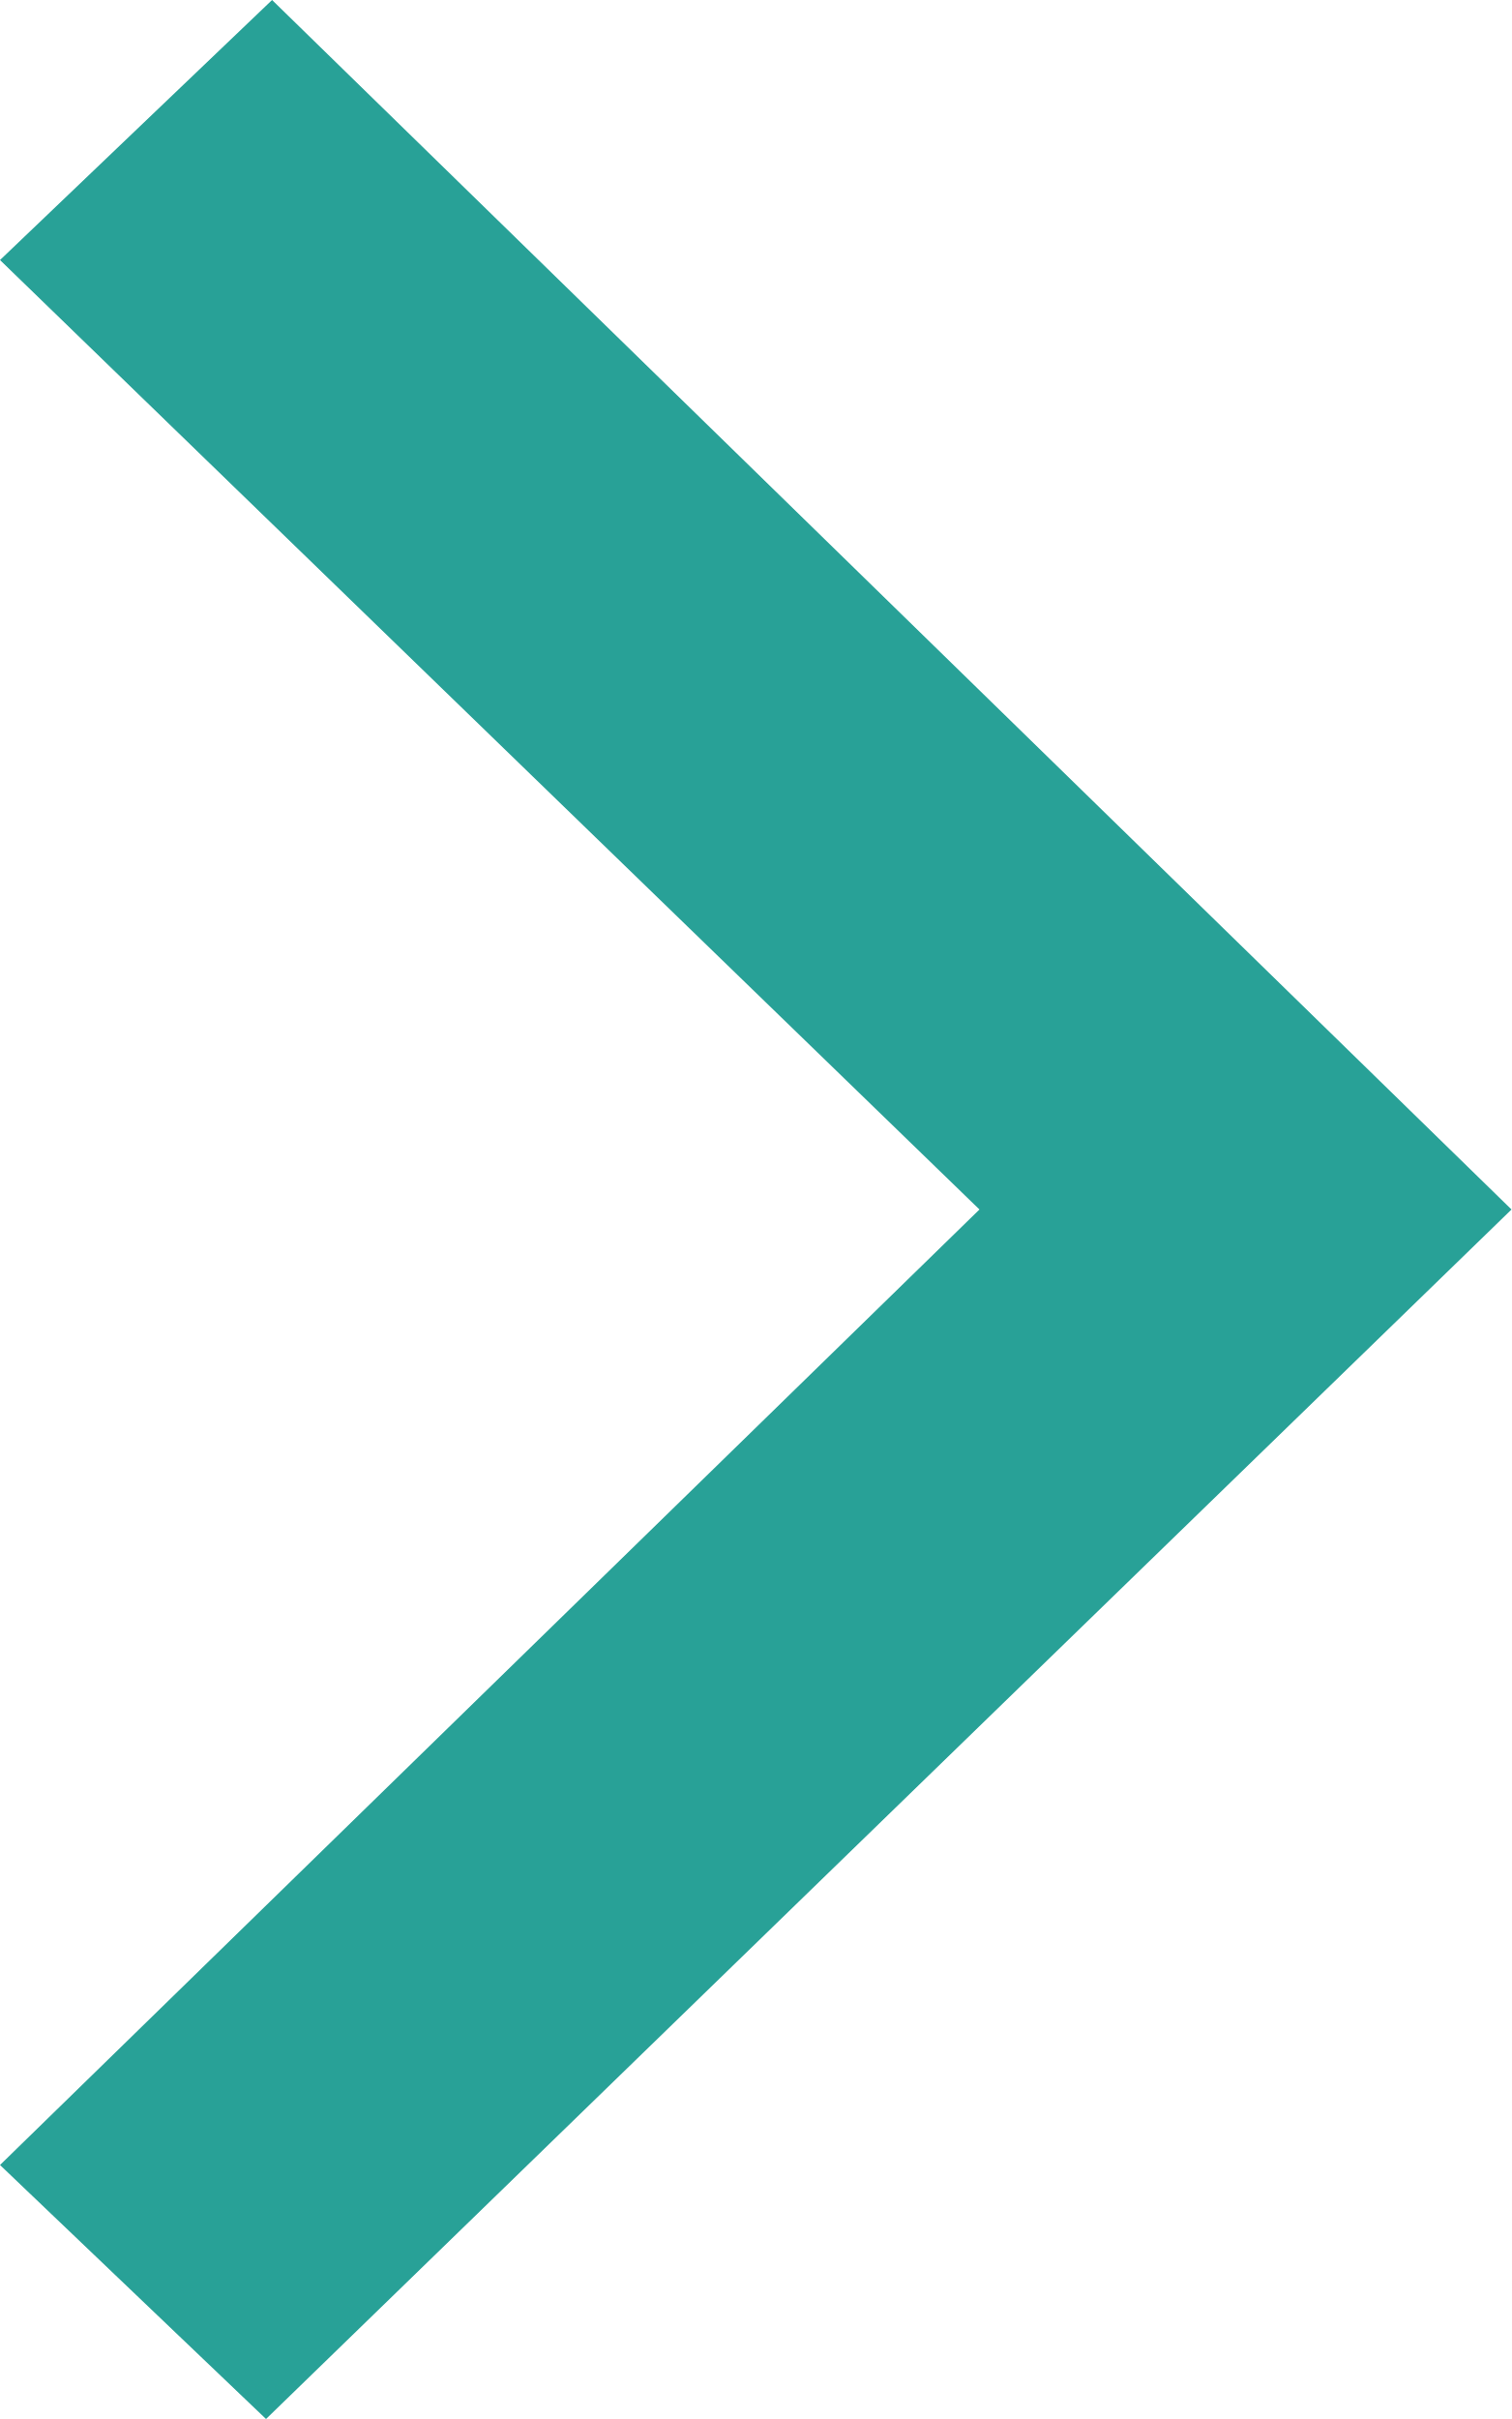
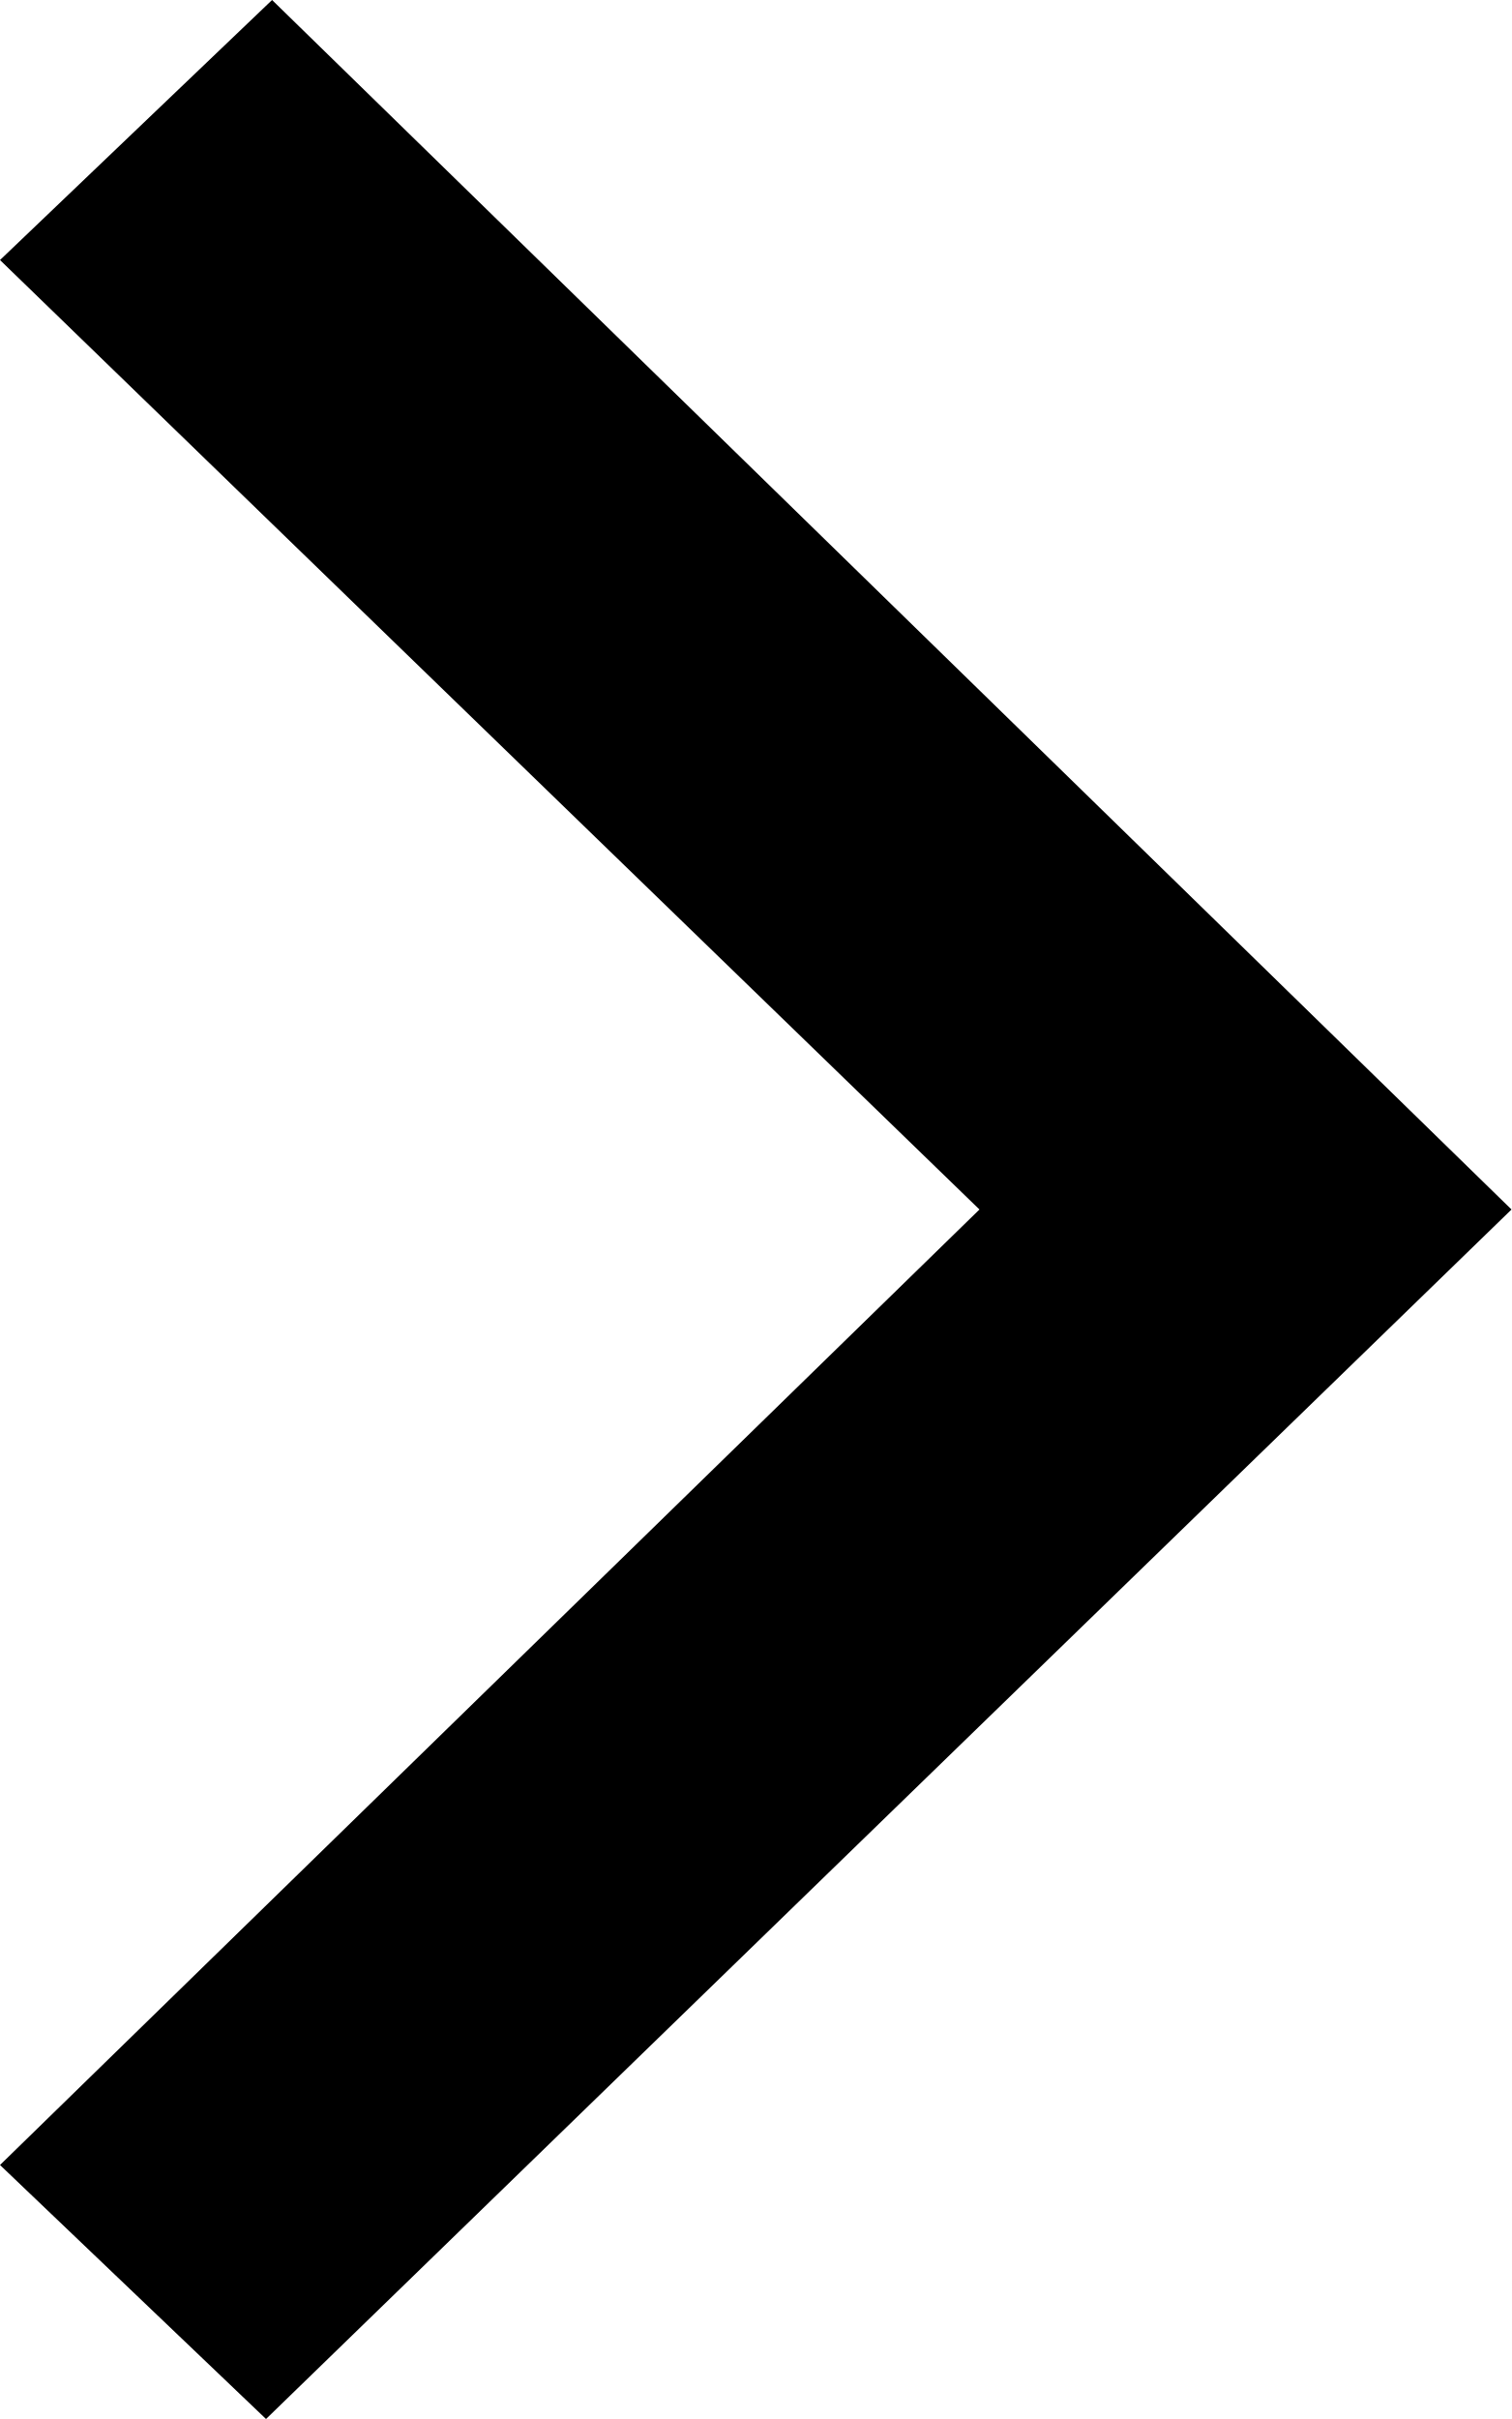
<svg xmlns="http://www.w3.org/2000/svg" version="1.1" id="Layer_1" x="0px" y="0px" viewBox="0 0 25 40" style="enable-background:new 0 0 25 40;" xml:space="preserve">
-   <style type="text/css">
- 	.st0{fill:#28A197;}
- </style>
-   <path class="st0" d="M0,4.3L16.2,20L0,35.8L4.4,40L25,20L4.5,0L0,4.3z" />
+   <path d="M0,4.3L16.2,20L0,35.8L4.4,40L25,20L4.5,0L0,4.3z" />
</svg>
